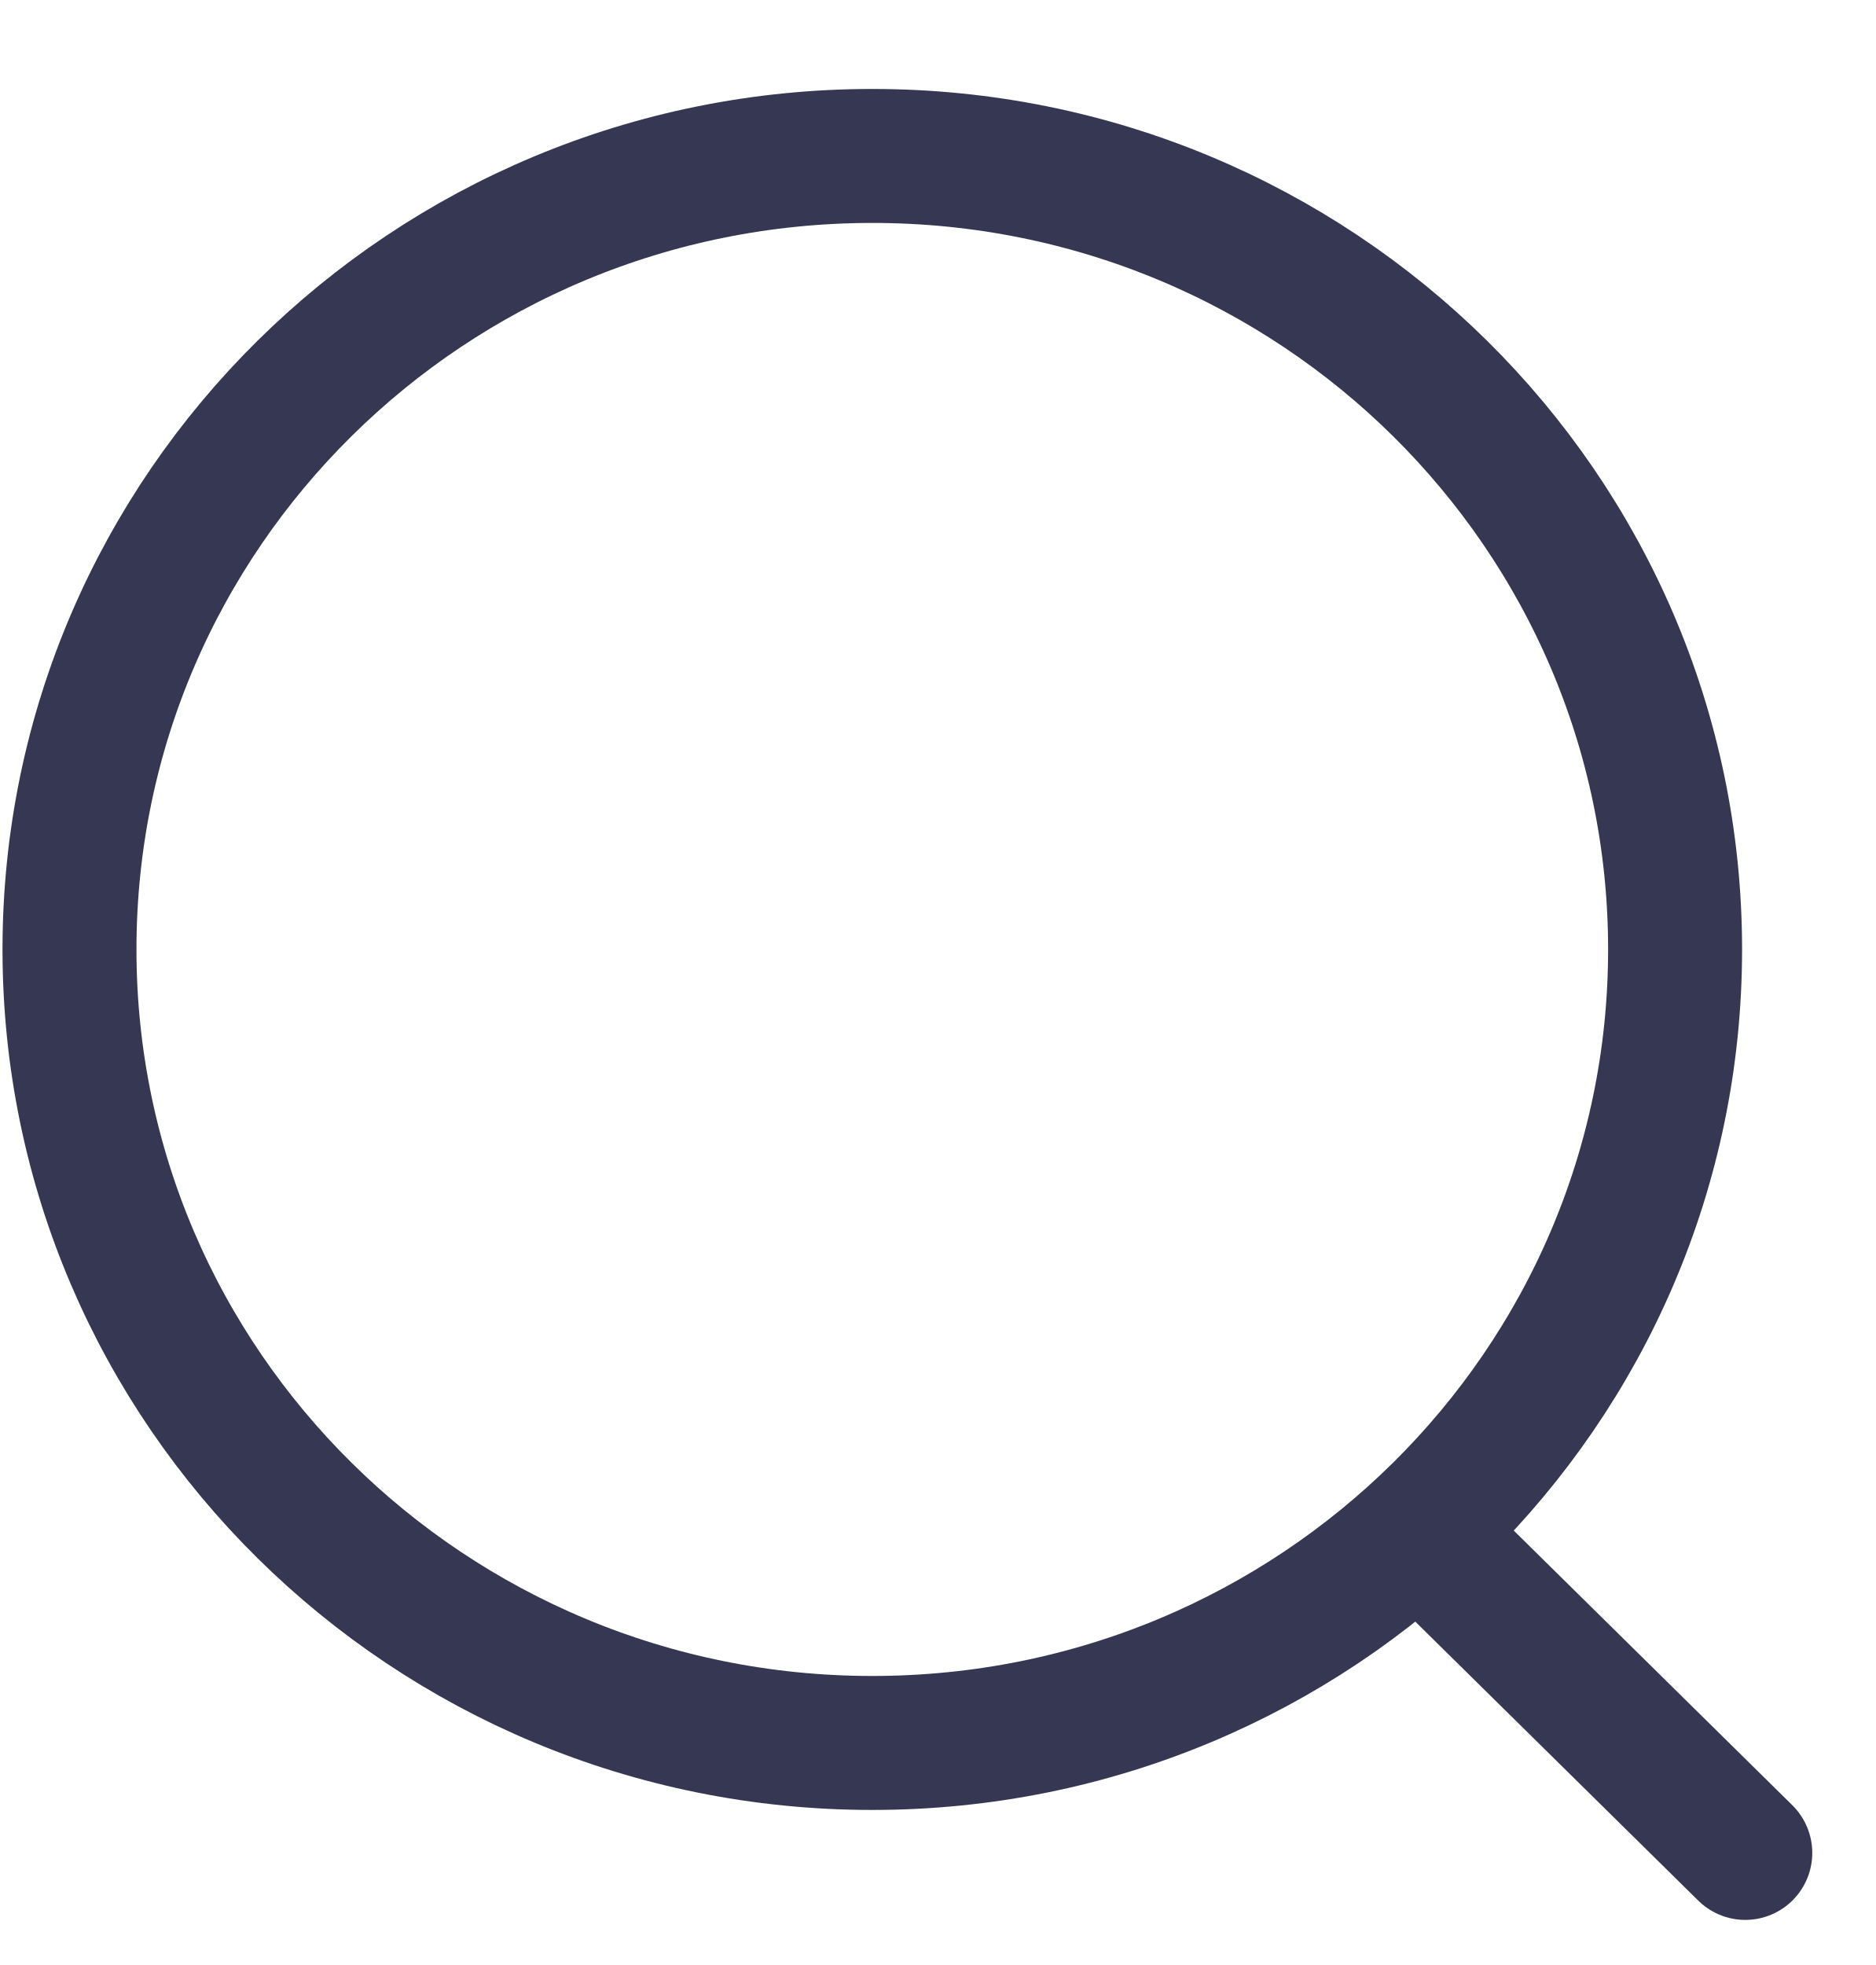
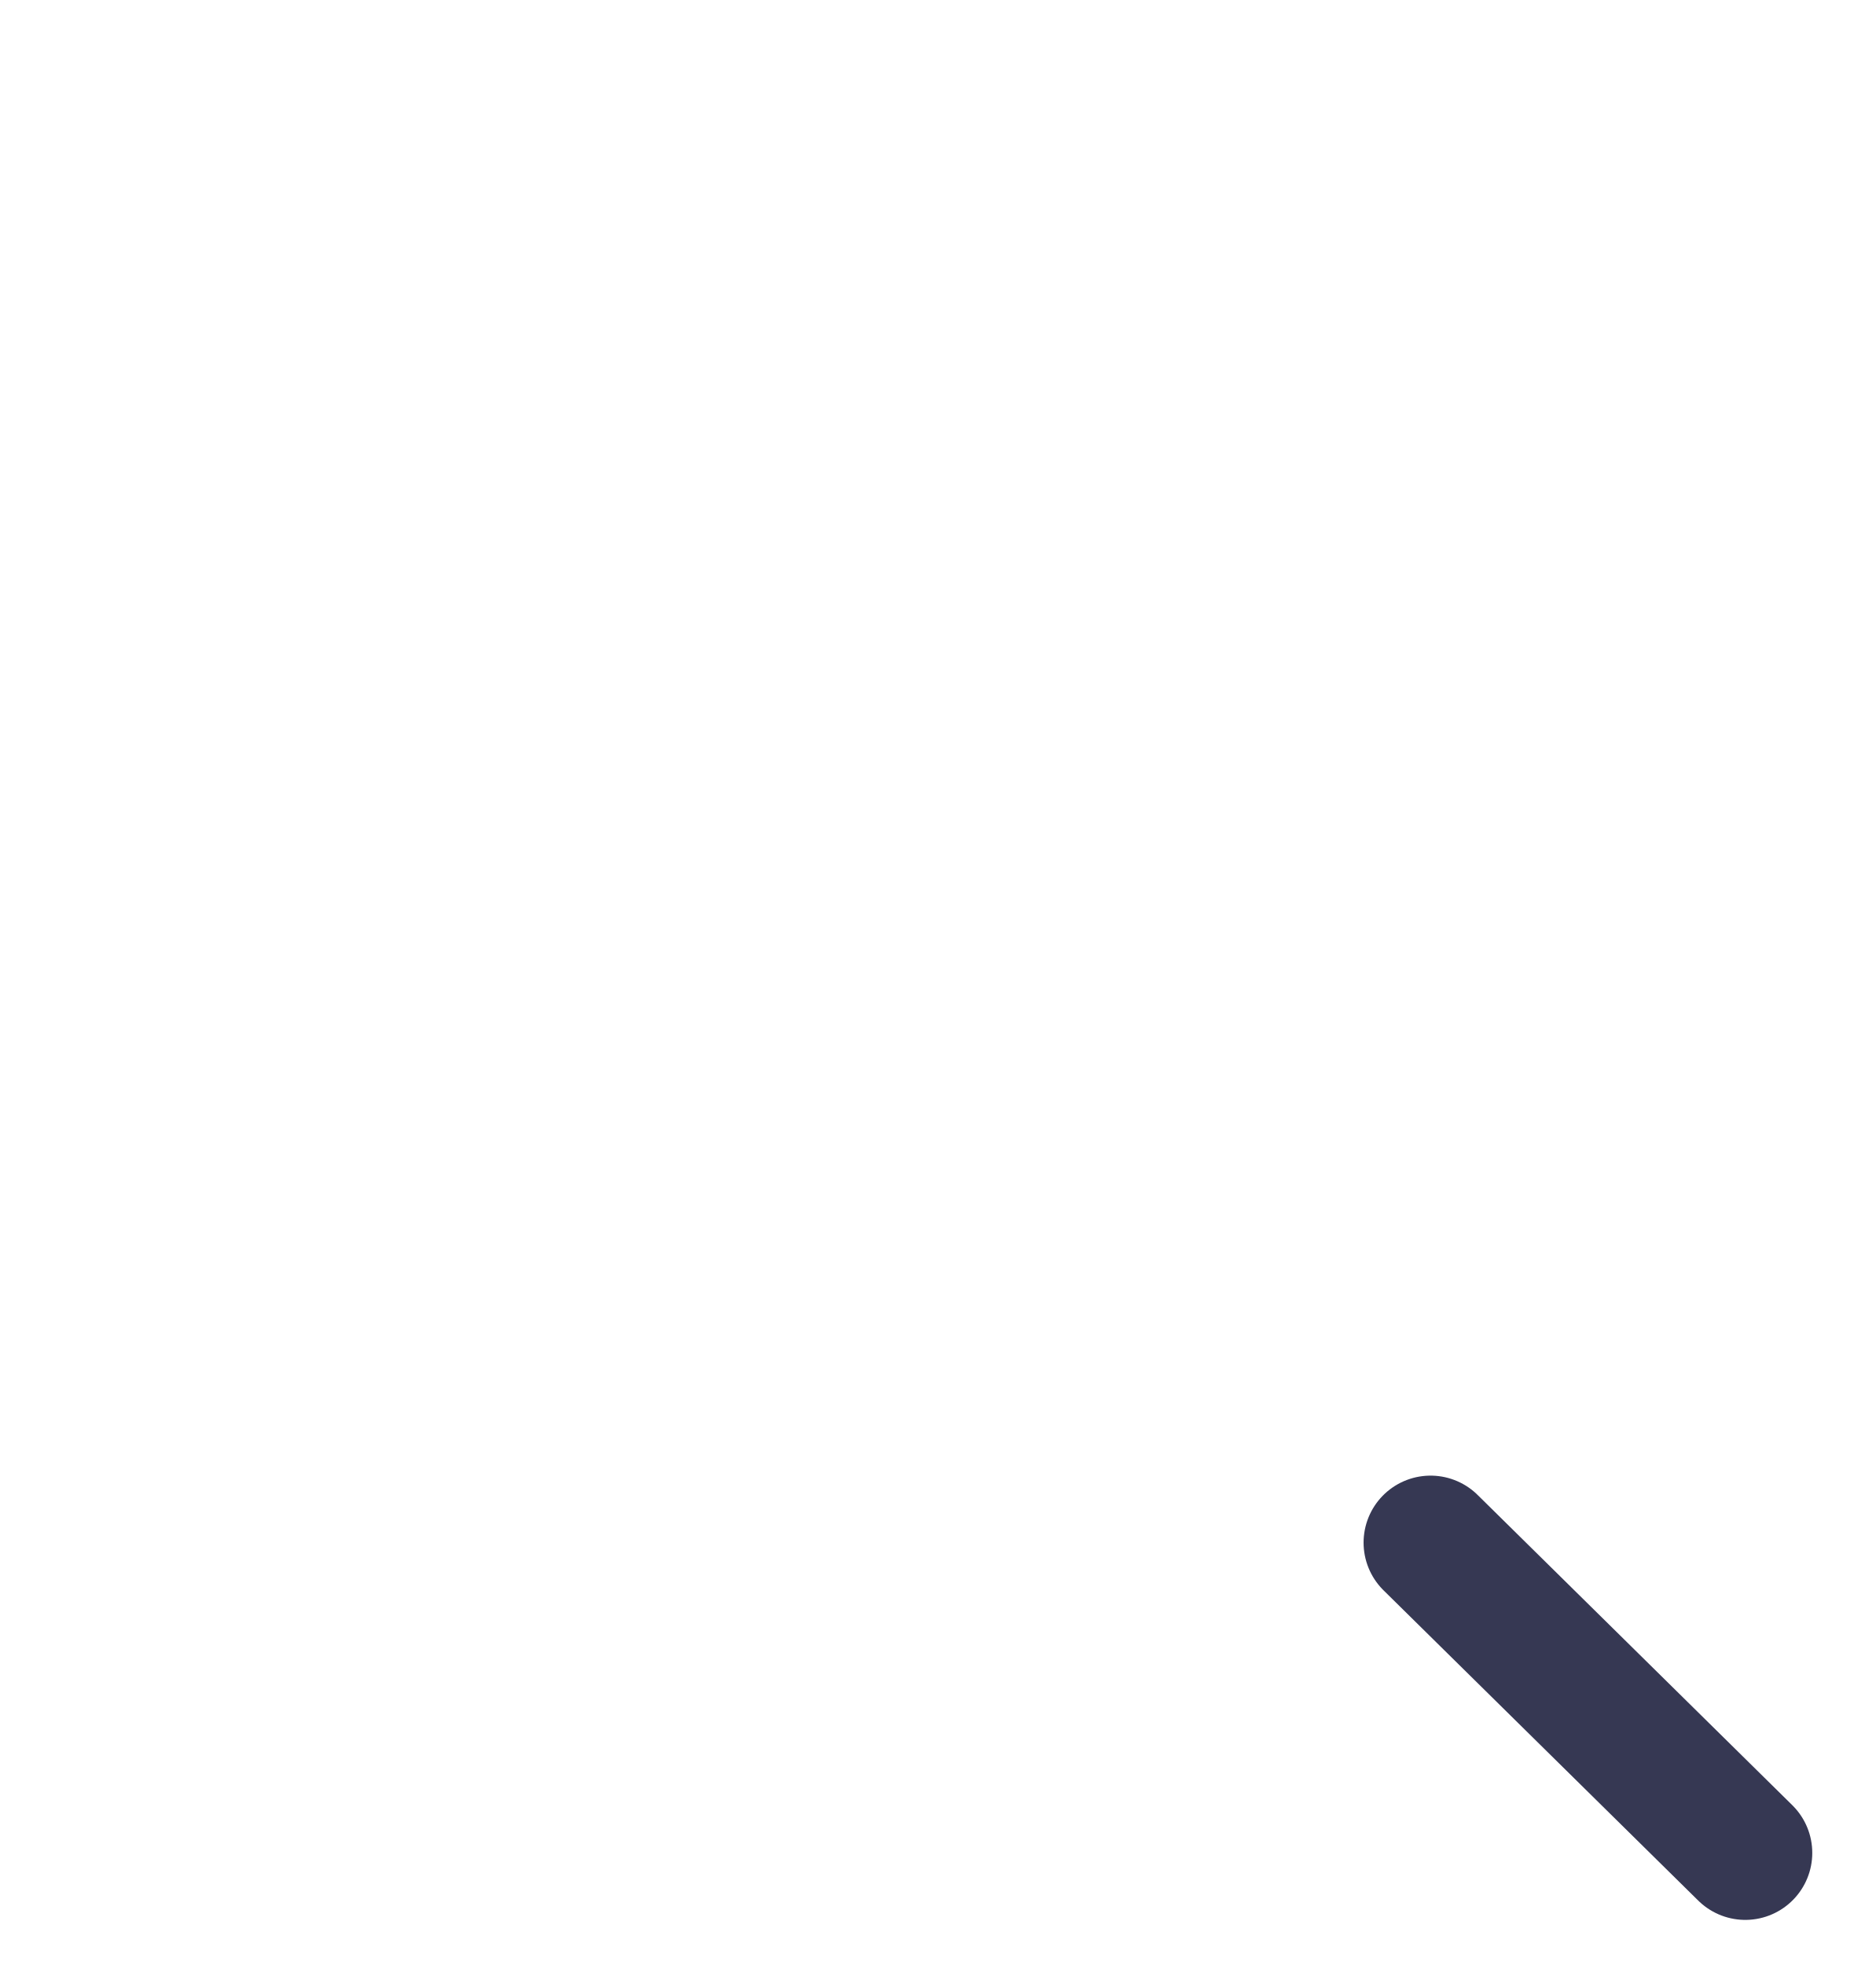
- <svg xmlns="http://www.w3.org/2000/svg" width="21" height="22" viewBox="0 0 21 22" fill="none">
-   <ellipse cx="9.767" cy="10.63" rx="8.989" ry="8.884" stroke="#363853" stroke-width="1.5" stroke-linecap="round" stroke-linejoin="round" />
+ <svg xmlns="http://www.w3.org/2000/svg" width="21" height="22" viewBox="0 0 21 22">
  <path d="M16.018 17.271L19.542 20.745" stroke="#363853" stroke-width="1.5" stroke-linecap="round" stroke-linejoin="round" />
</svg>
